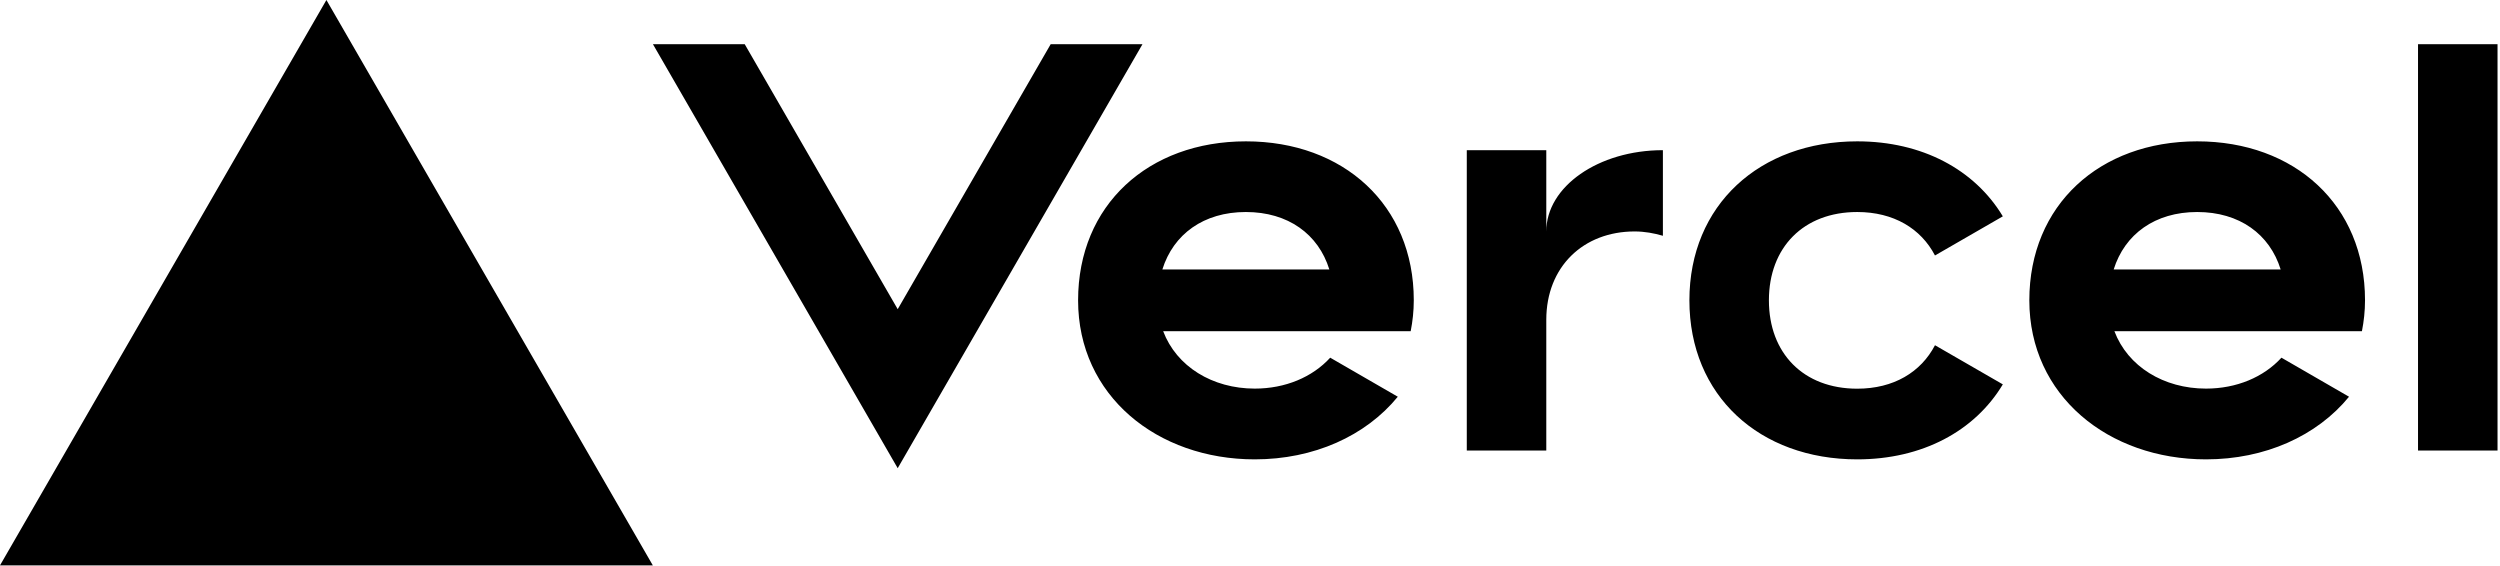
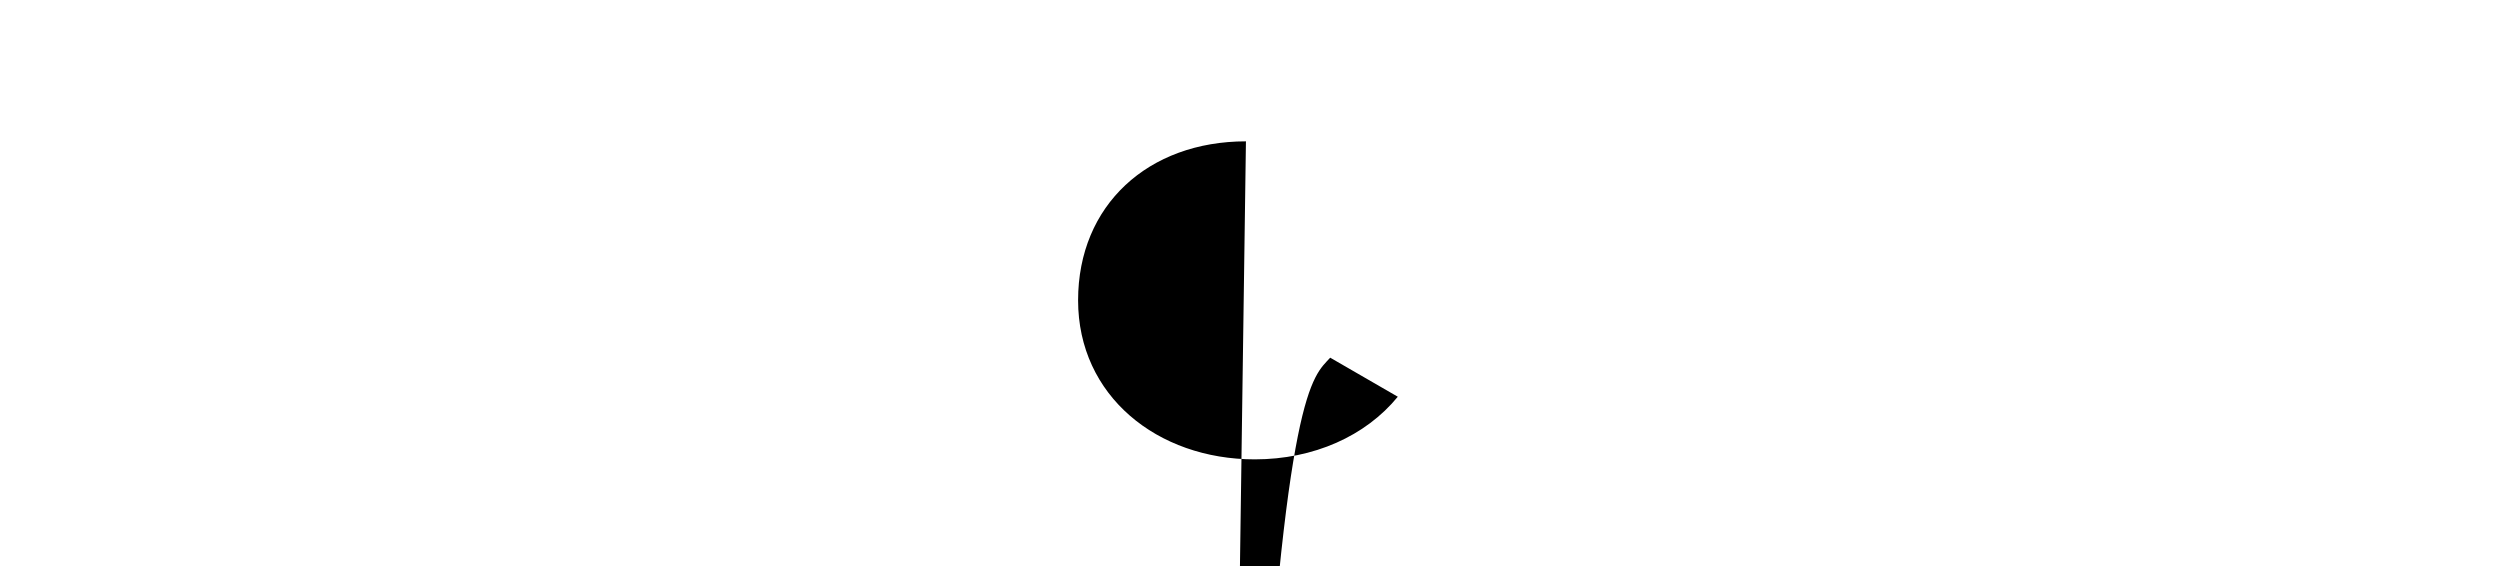
<svg xmlns="http://www.w3.org/2000/svg" width="283" height="64" viewBox="0 0 283 64" fill="none">
-   <path d="M141.04 16c-11.04 0-19 7.2-19 18s8.96 18 20 18c6.67 0 12.55-2.64 16.19-7.09l-7.65-4.42c-2.02 2.21-5.09 3.5-8.54 3.5-4.79 0-8.86-2.5-10.37-6.5h28.02c.22-1.12.35-2.28.35-3.5 0-10.79-7.96-17.99-19-17.99zm-9.46 14.5c1.25-3.99 4.67-6.5 9.45-6.5 4.79 0 8.21 2.51 9.45 6.5h-18.9zM248.72 16c-11.04 0-19 7.2-19 18s8.96 18 20 18c6.67 0 12.55-2.64 16.19-7.09l-7.65-4.42c-2.02 2.21-5.09 3.5-8.54 3.5-4.79 0-8.86-2.5-10.37-6.5h28.02c.22-1.12.35-2.28.35-3.5 0-10.79-7.96-17.99-19-17.99zm-9.45 14.5c1.25-3.99 4.67-6.5 9.45-6.5 4.79 0 8.21 2.51 9.45 6.5h-18.9zM200.24 34c0 6 3.92 10 10 10 4.12 0 7.21-1.87 8.8-4.92l7.68 4.43c-3.18 5.3-9.14 8.49-16.48 8.49-11.05 0-19-7.2-19-18s7.96-18 19-18c7.34 0 13.29 3.19 16.48 8.49l-7.68 4.43c-1.59-3.05-4.68-4.92-8.8-4.92-6.07 0-10 4-10 10zm82.48-29v46h-9V5h9zM36.95 0L73.9 64H0L36.95 0zm92.38 5l-27.71 48L73.91 5H84.3l17.32 30 17.32-30h10.39zm58.91 12v9.69c-1-.29-2.06-.49-3.2-.49-5.81 0-10 4-10 10V51h-9V17h9v9.2c0-5.08 5.91-9.2 13.2-9.2z" fill="#000" />
+   <path d="M141.04 16c-11.04 0-19 7.2-19 18s8.96 18 20 18c6.67 0 12.55-2.64 16.19-7.09l-7.65-4.42c-2.02 2.21-5.09 3.5-8.      54 3.5-4.79 0-8.86-2.5-10.37-6.5h28.02c.22-1.12.35-2.28.35-3.5 0-10.79-7.96-17.99-19-17.99zm-9.46 14.5c1.25-3.99 4.67-6.5 9.45-6.5 4.79 0 8.21 2.51 9.45 6.5h-18.9zM248.72 16c-11.04 0-19 7.2-19 18s8.96 18 20 18c6.67 0 12.55-2.64 16.19-7.09l-7.65-4.42c-2.02 2.21-5.09 3.5-8.54 3.5-4.79 0-8.86-2.5-10.37-6.5h28.02c.22-1.12.35-2.28.35-3.5 0-10.79-7.96-17.99-19-17.99zm-9.45 14.5c1.25-3.99 4.67-6.5 9.45-6.5 4.79 0 8.21 2.51 9.45 6.5h-18.9zM200.24 34c0 6 3.92 10 10 10 4.12 0 7.21-1.87 8.8-4.92l7.68 4.43c-3.18 5.3-9.14 8.49-16.48 8.49-11.05 0-19-7.2-19-18s7.96-18 19-18c7.34 0 13.29 3.19 16.48 8.49l-7.68 4.43c-1.59-3.05-4.68-4.92-8.8-4.92-6.07 0-10 4-10 10zm82.48-29v46h-9V5h9zM36.95 0L73.9 64H0L36.95 0zm92.38 5l-27.71 48L73.91 5H84.3l17.32 30 17.32-30h10.39zm58.91 12v9.69c-1-.29-2.06-.49-3.2-.49-5.81 0-10 4-10 10V51h-9V17h9v9.2c0-5.08 5.91-9.2 13.2-9.2z" fill="#000" />
</svg>
